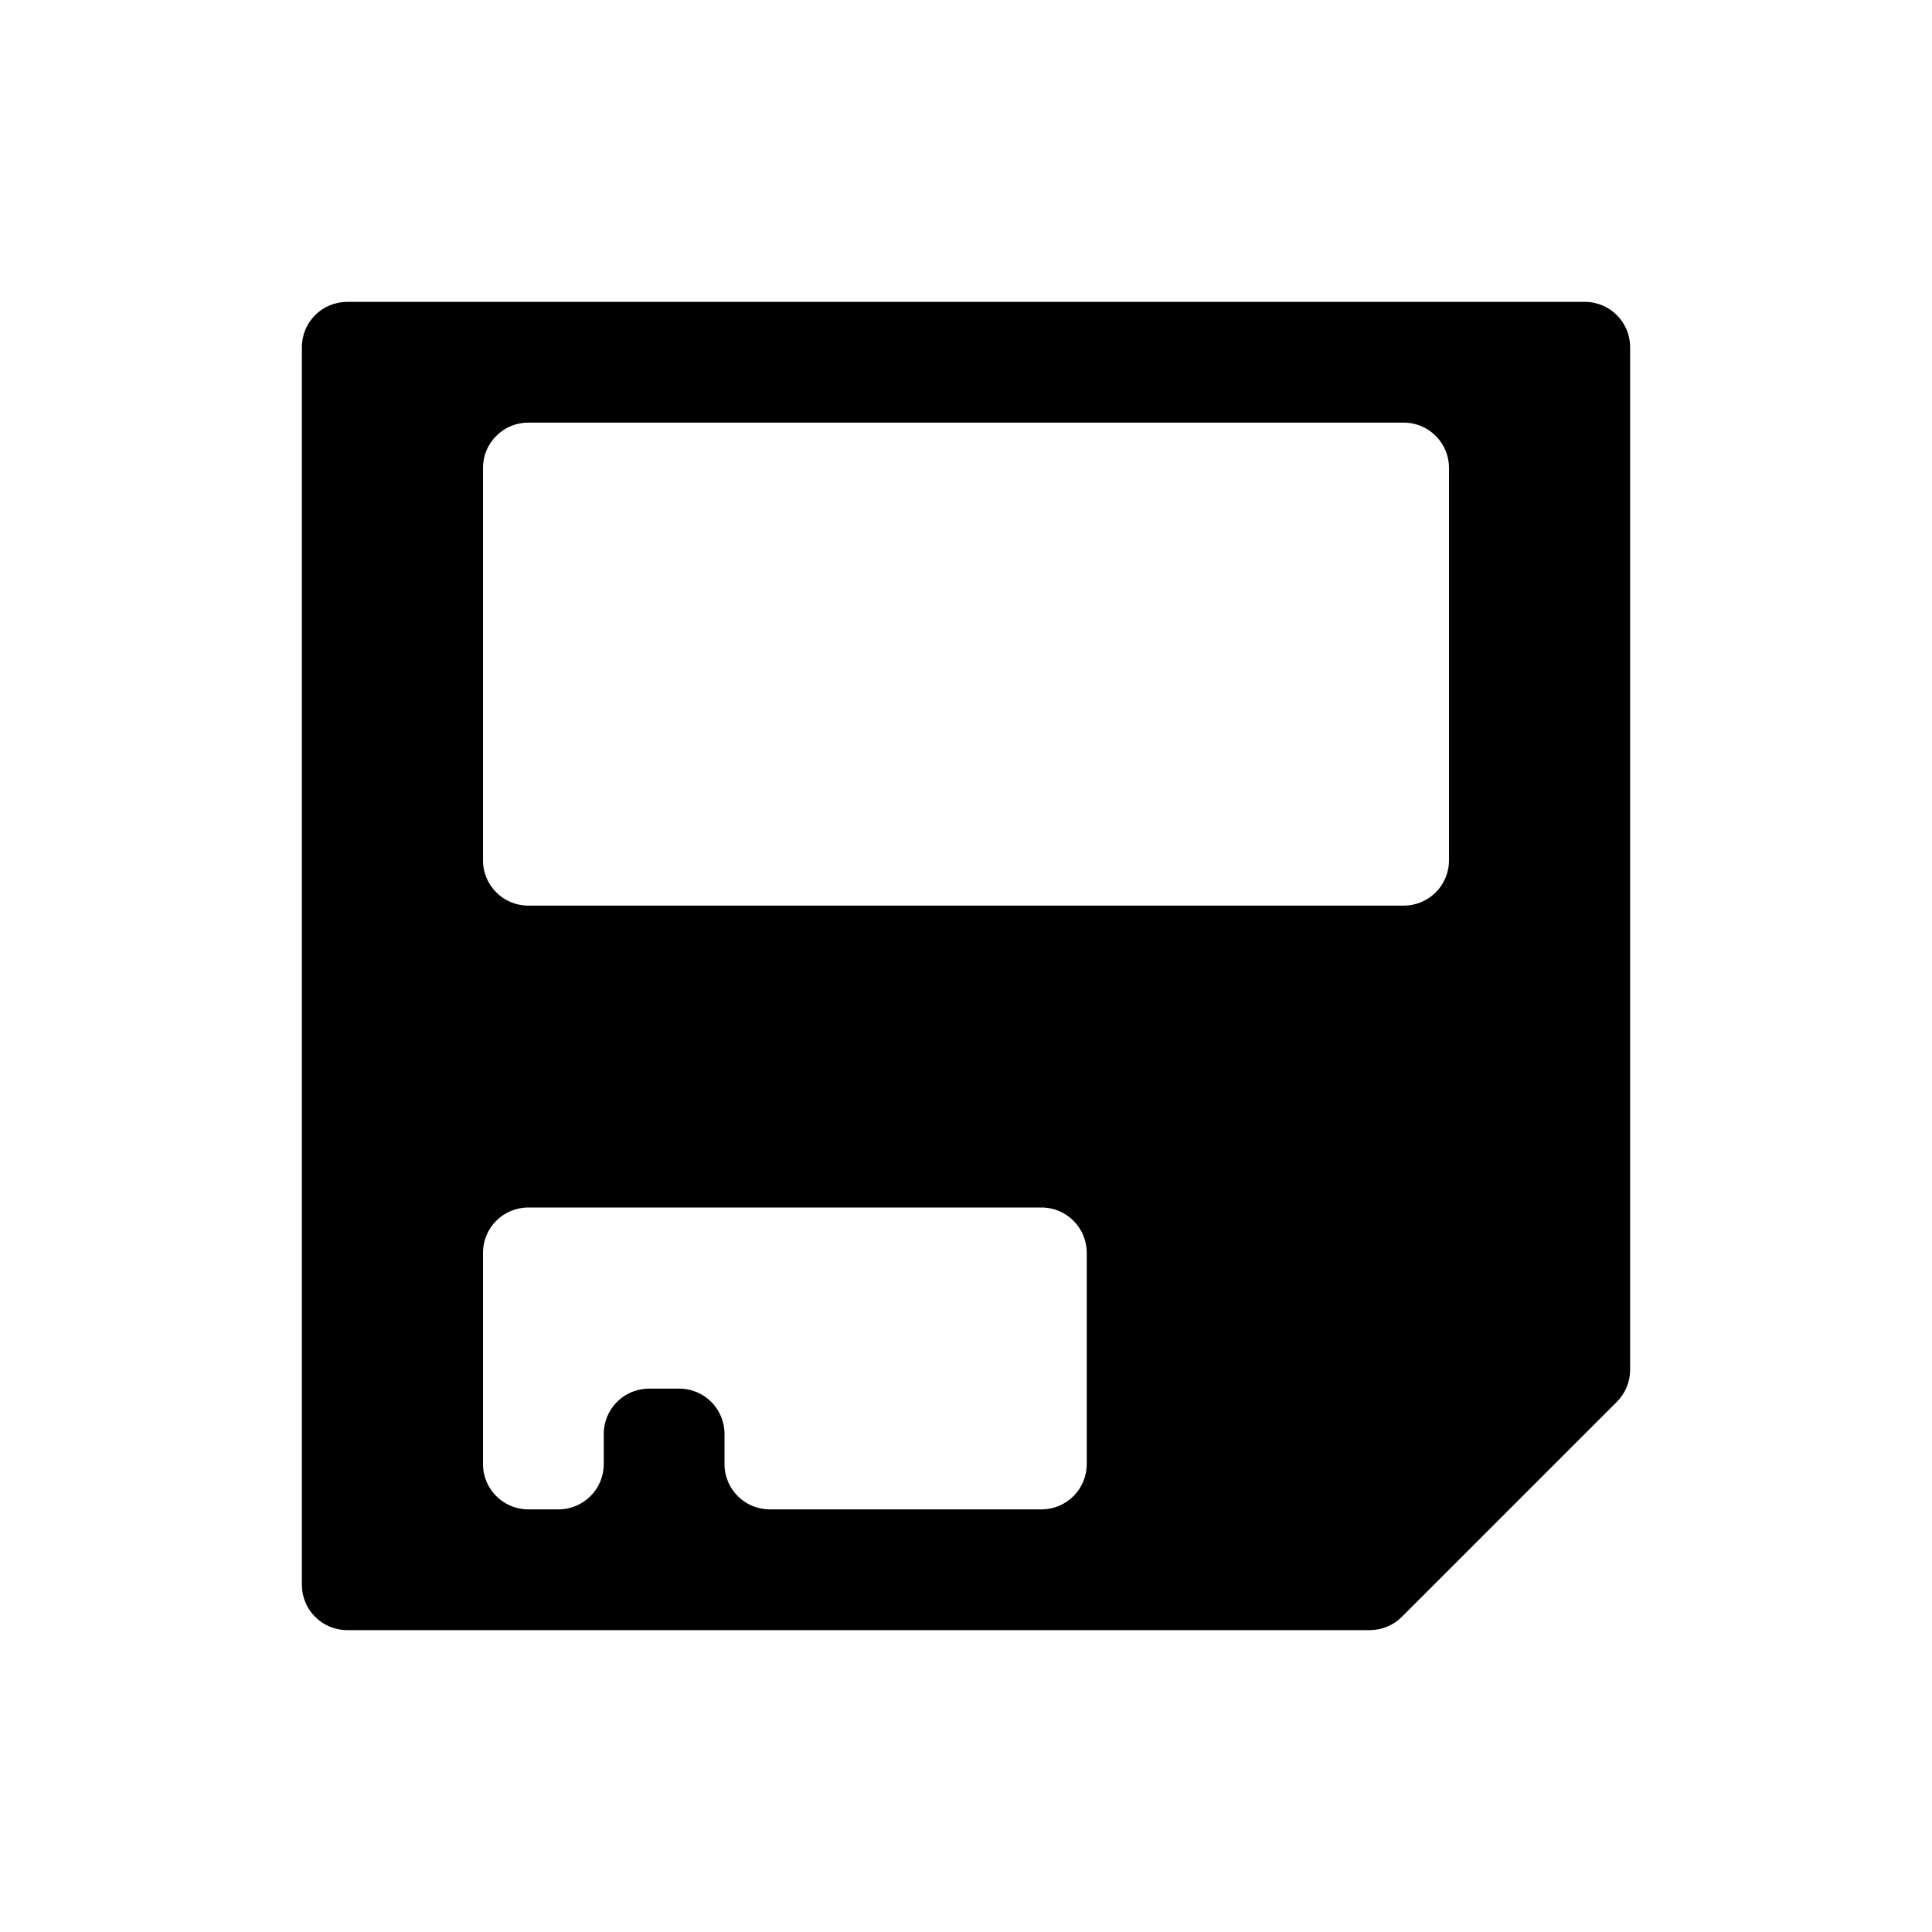
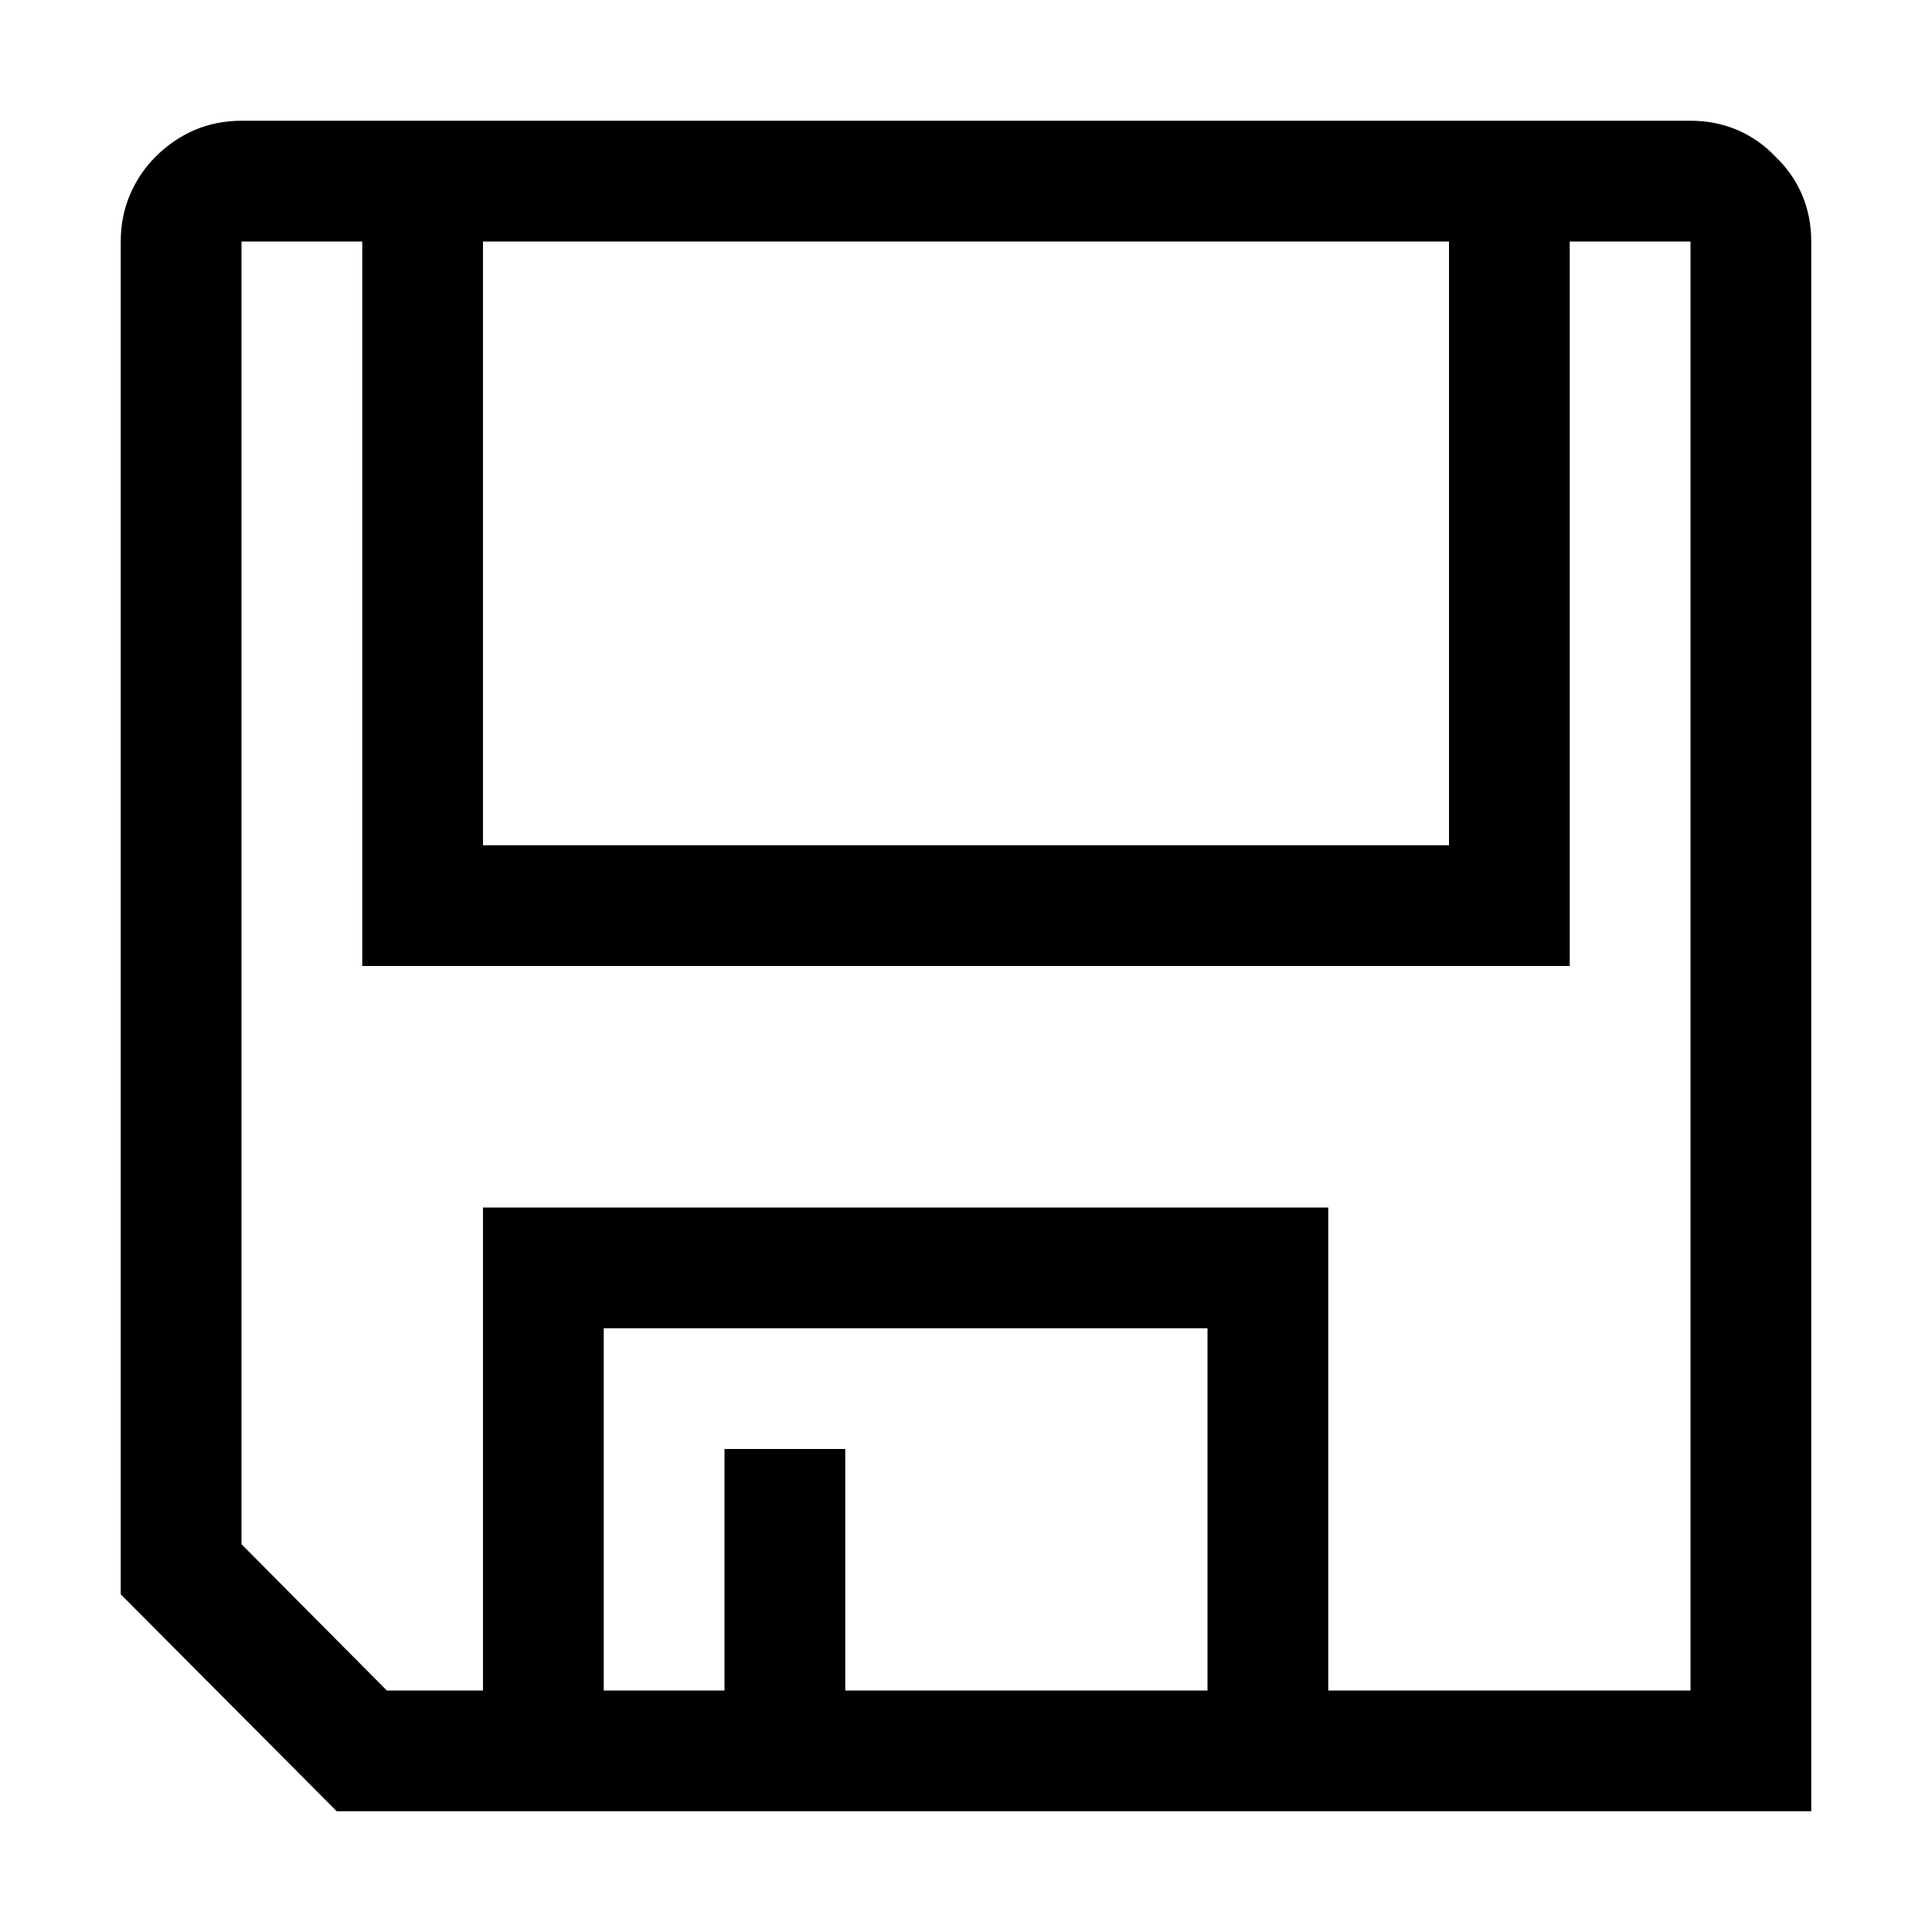
- <svg xmlns="http://www.w3.org/2000/svg" viewBox="0 0 32 32">
-   <path d="M5,5.75v20.5a.75.75,0,0,0,.75.75H22.689a.75.75,0,0,0,.53-.22l3.561-3.561A.75.75,0,0,0,27,22.689V5.75A.75.75,0,0,0,26.25,5H5.75A.75.75,0,0,0,5,5.75ZM17.25,25h-4.5a.75.75,0,0,1-.75-.75v-.5a.75.75,0,0,0-.75-.75h-.5a.75.75,0,0,0-.75.75v.5a.75.75,0,0,1-.75.75h-.5A.75.75,0,0,1,8,24.25v-3.5A.75.75,0,0,1,8.75,20h8.5a.75.75,0,0,1,.75.75v3.5A.75.75,0,0,1,17.25,25Zm6-10H8.75A.75.75,0,0,1,8,14.25V7.75A.75.75,0,0,1,8.75,7h14.5a.75.75,0,0,1,.75.75v6.5A.75.75,0,0,1,23.25,15Z" />
+ <svg xmlns="http://www.w3.org/2000/svg" width="14" height="14" viewBox="0 0 14 14" fill="none">
+   <path d="M12.25 0.875C12.373 0.875 12.487 0.898 12.592 0.943C12.697 0.989 12.788 1.053 12.865 1.135C12.947 1.212 13.011 1.303 13.057 1.408C13.102 1.513 13.125 1.627 13.125 1.75V13.125H2.44L0.875 11.553V1.75C0.875 1.627 0.898 1.513 0.943 1.408C0.989 1.303 1.05 1.212 1.128 1.135C1.21 1.053 1.303 0.989 1.408 0.943C1.513 0.898 1.627 0.875 1.75 0.875H12.25ZM3.5 6.125H10.5V1.75H3.5V6.125ZM8.75 9.625H4.375V12.25H5.25V10.5H6.125V12.25H8.75V9.625ZM12.25 1.75H11.375V7H2.625V1.75H1.75V11.19L2.803 12.25H3.5V8.75H9.625V12.25H12.25V1.75Z" fill="black" />
</svg>
